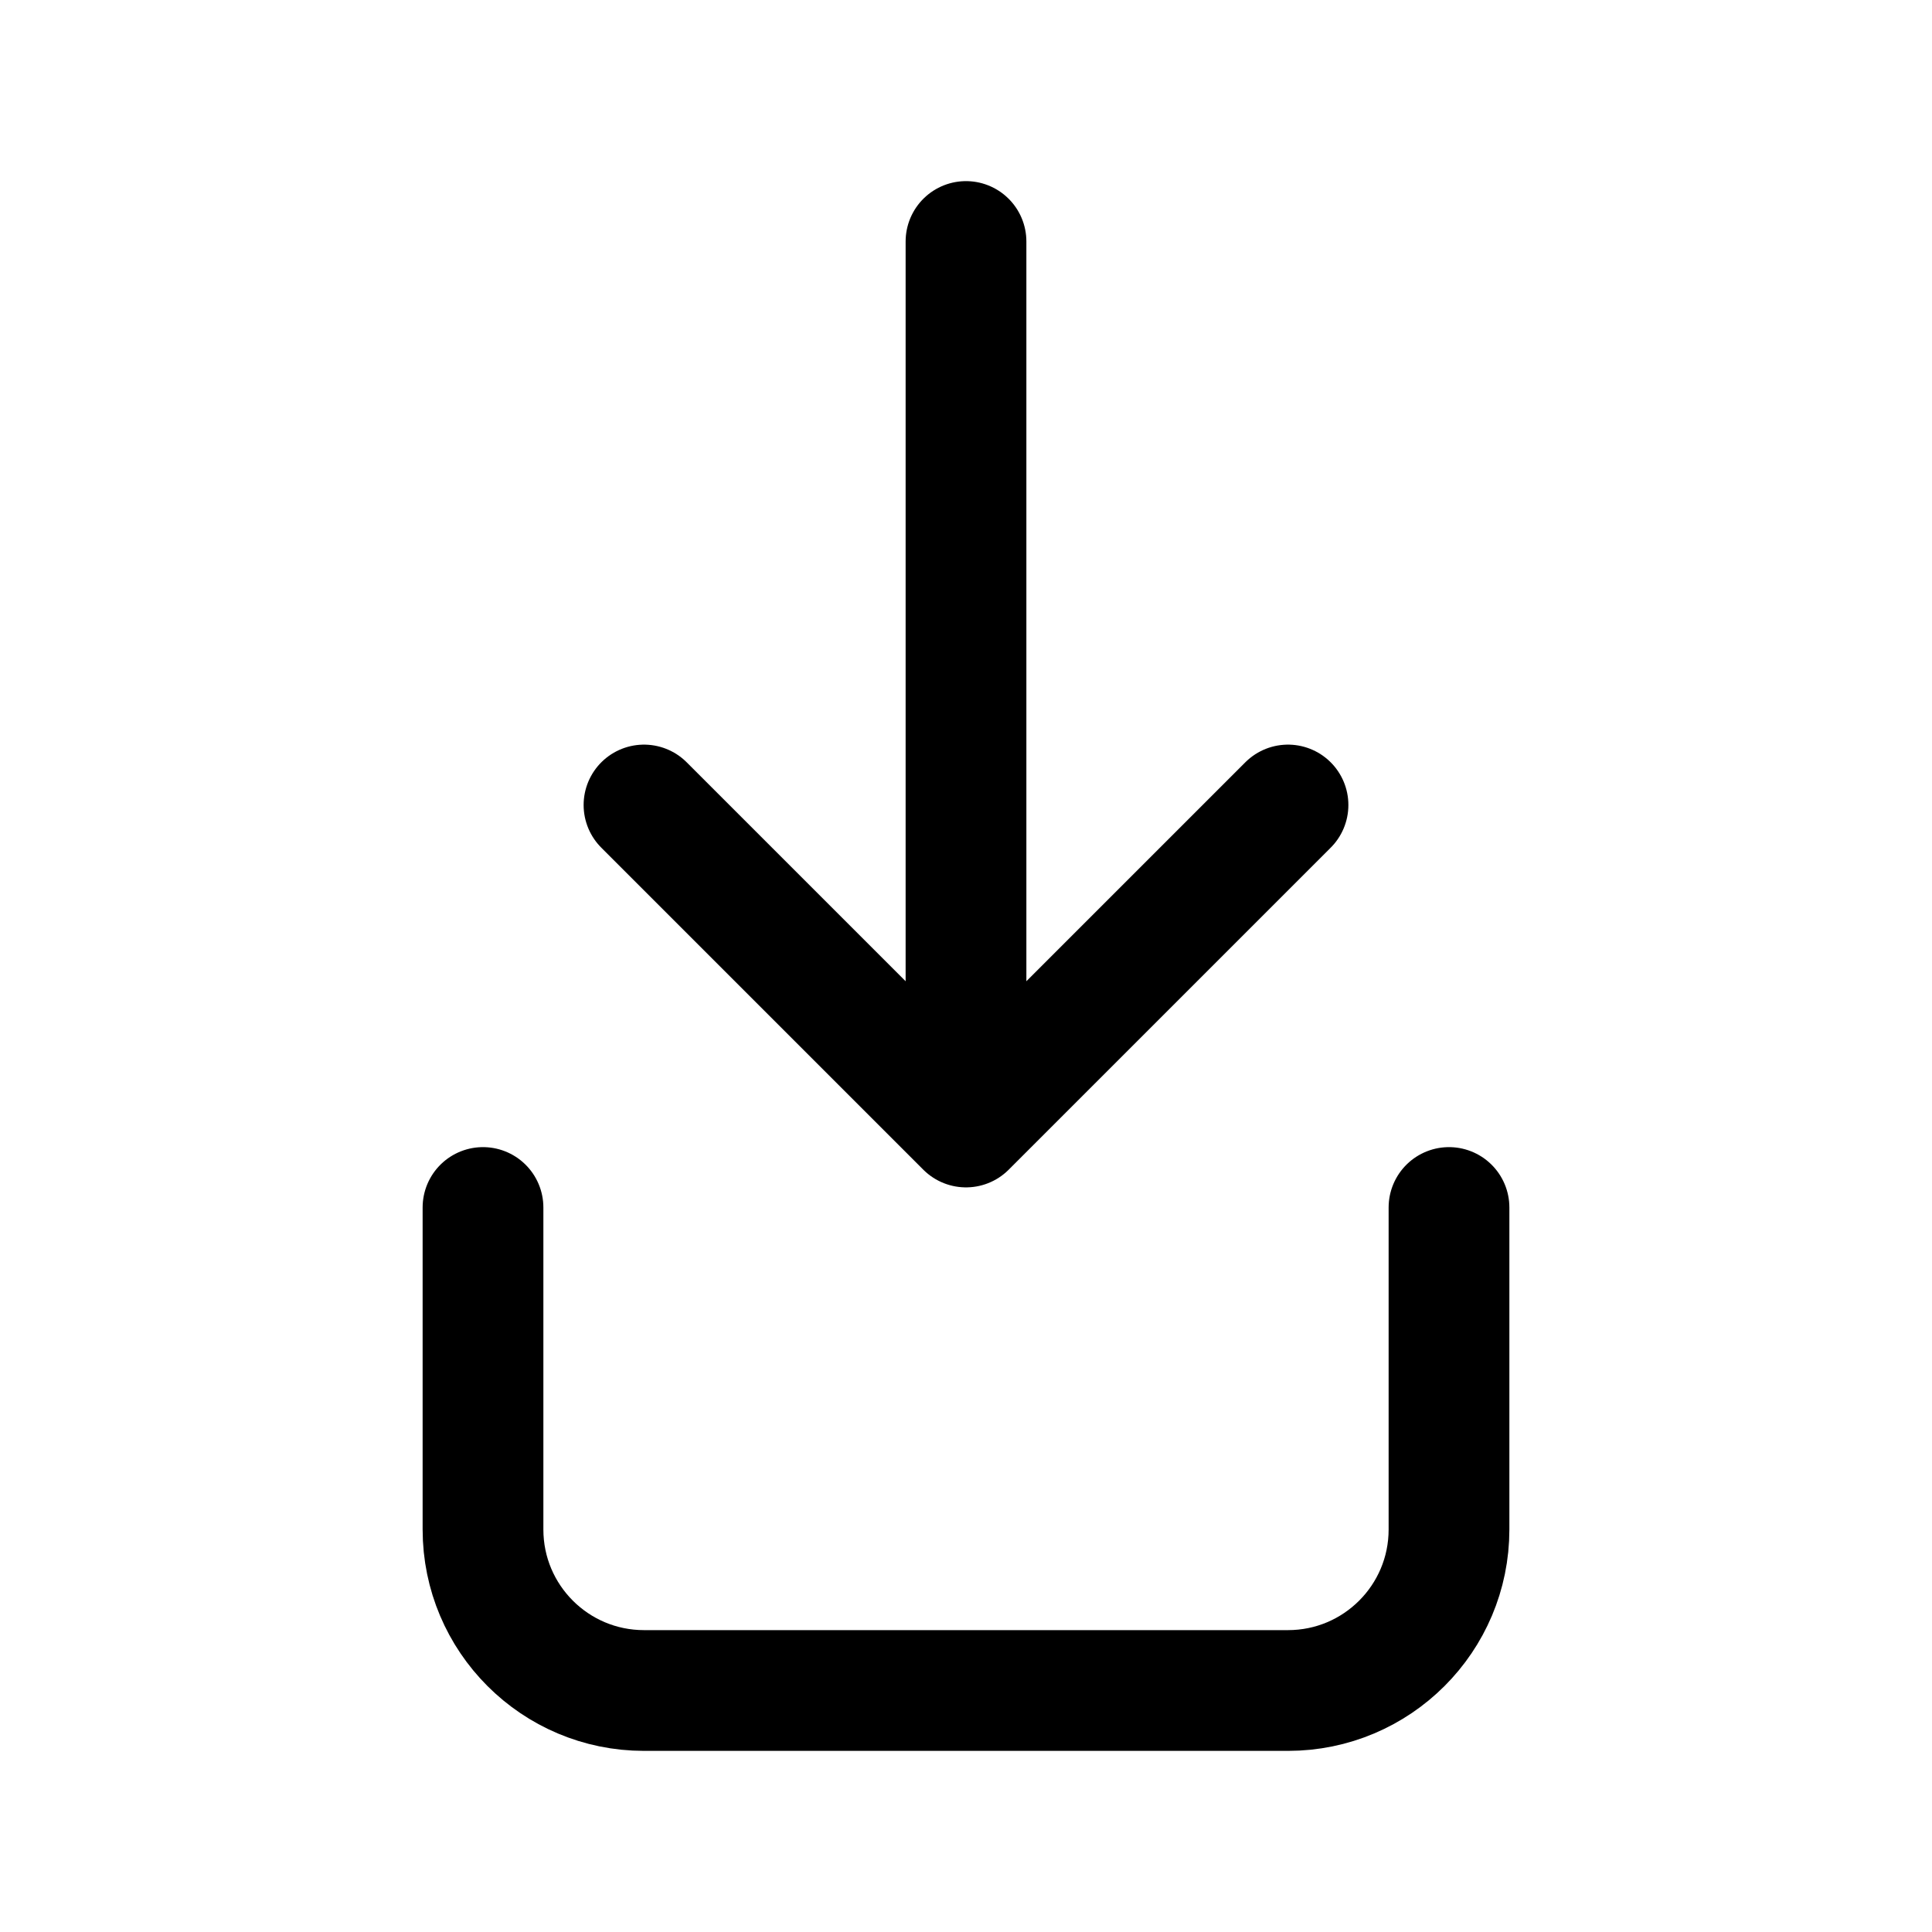
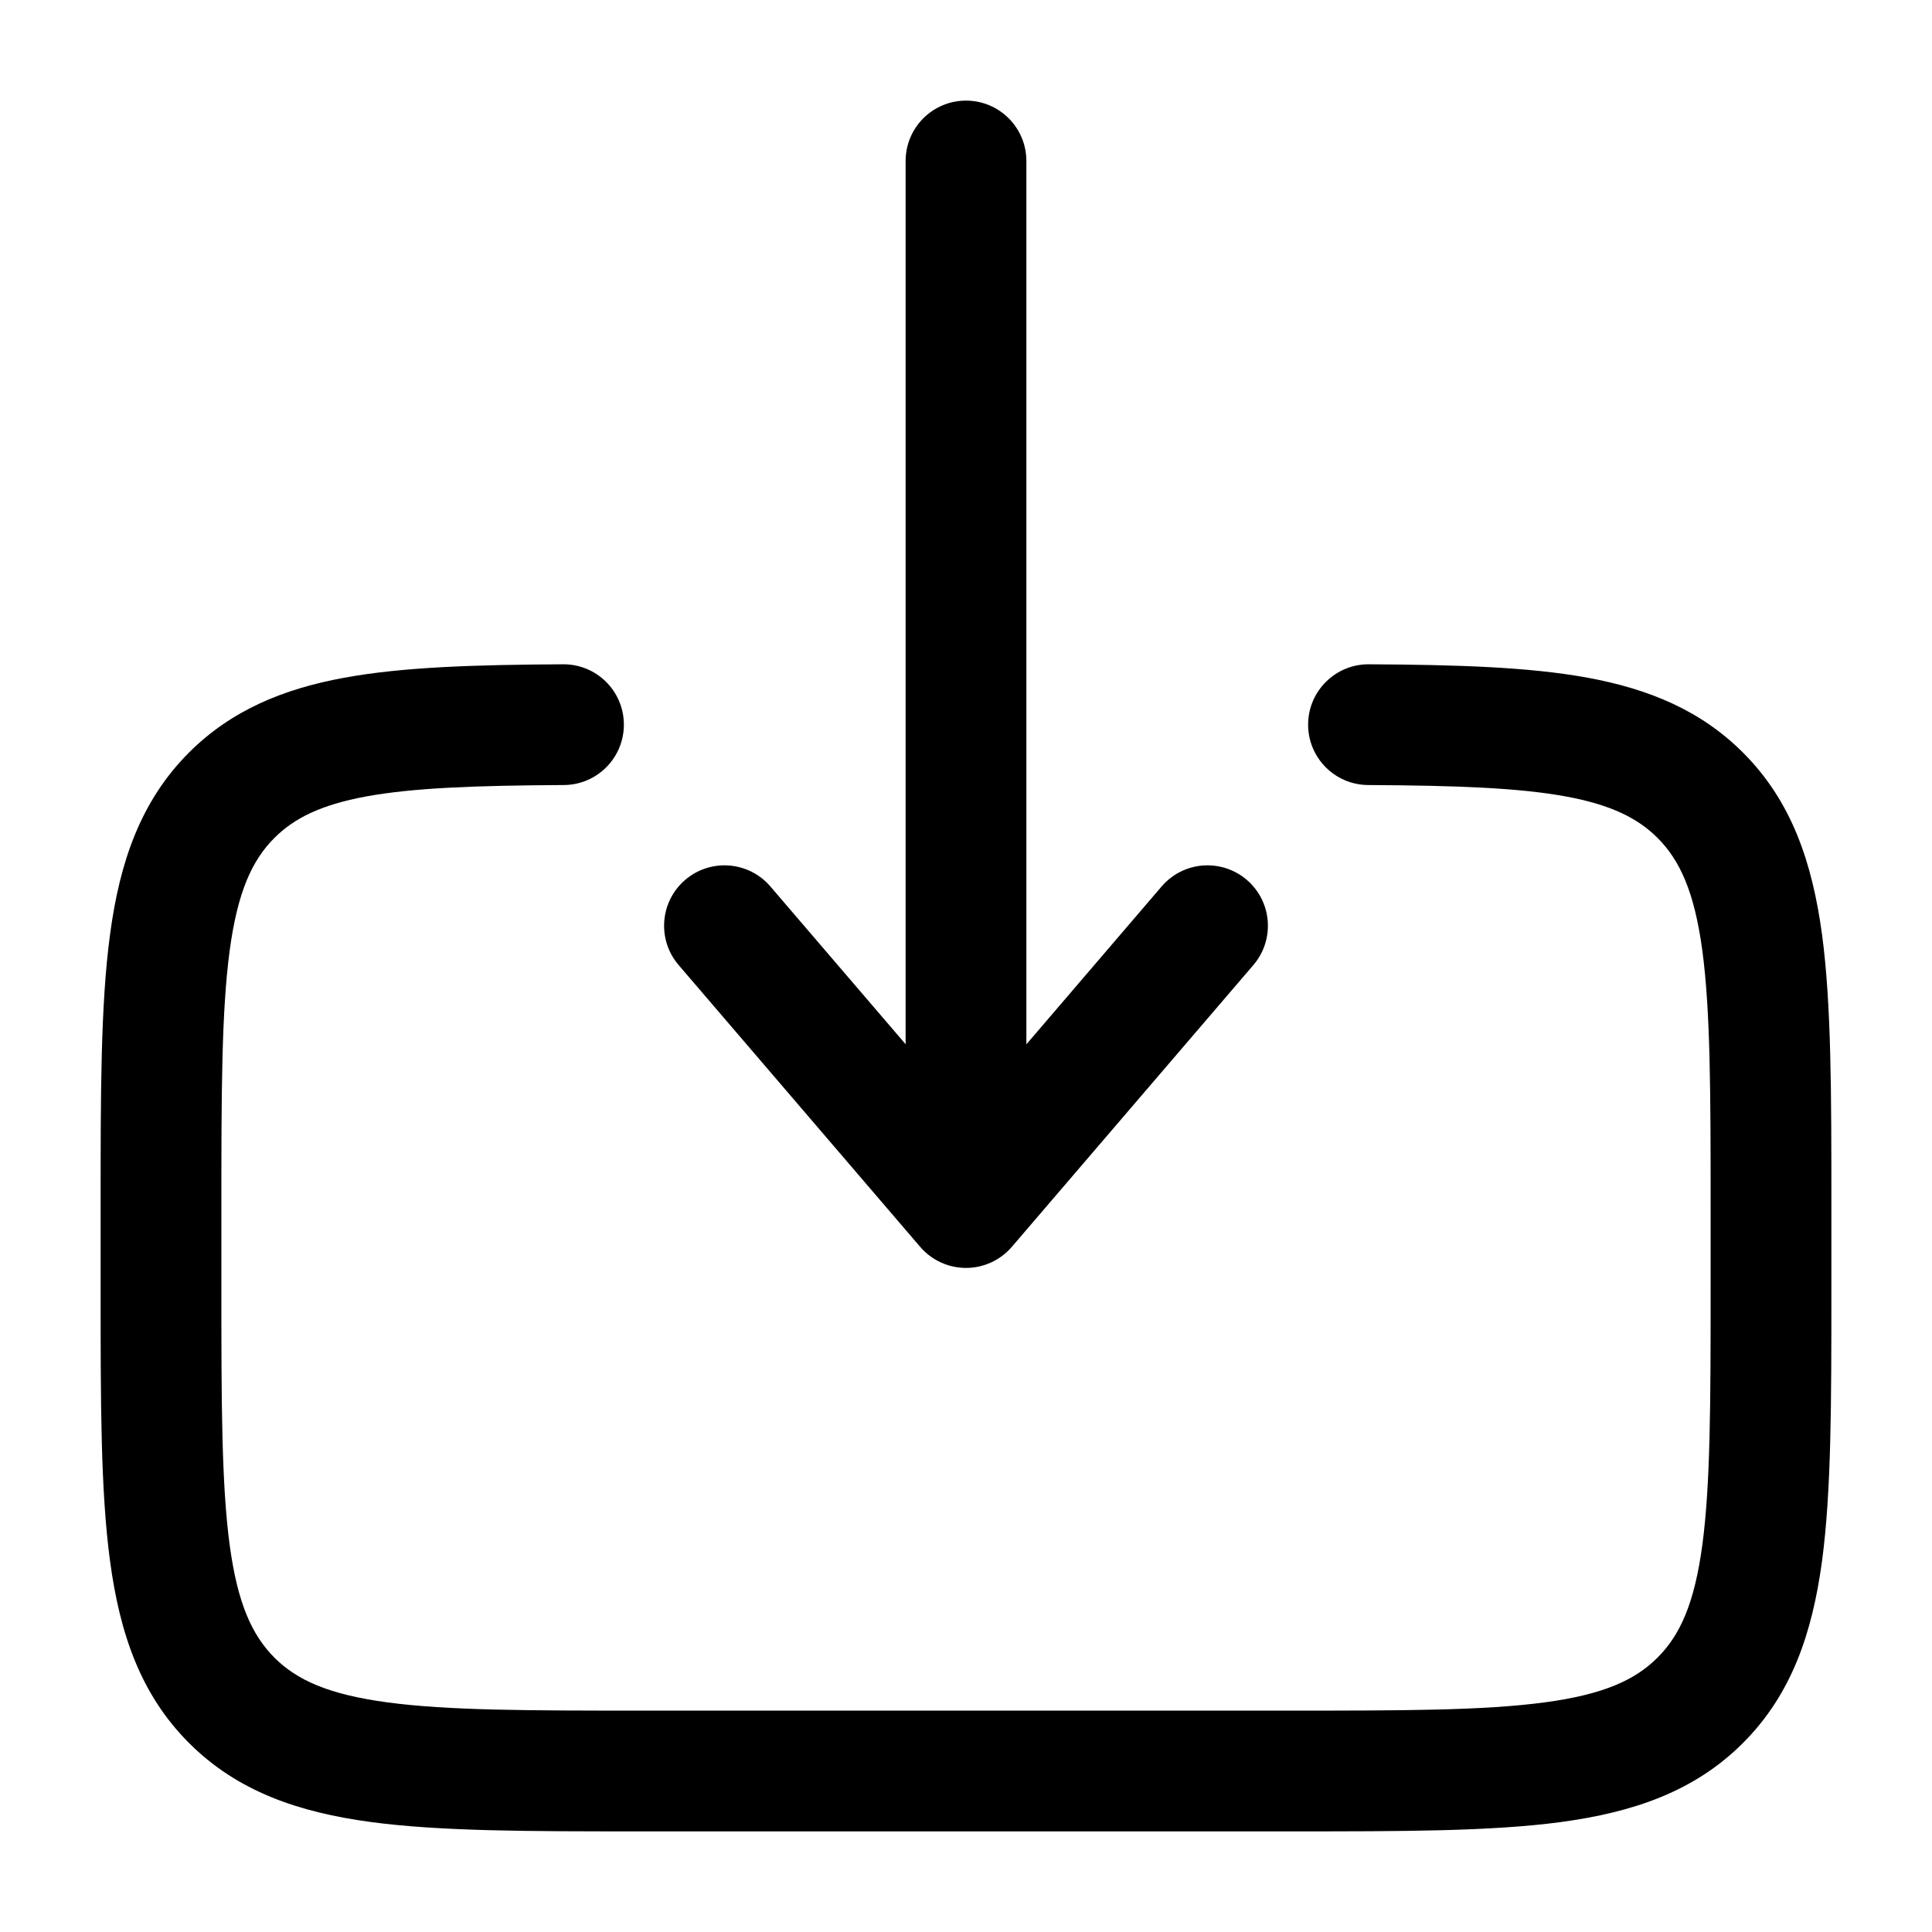
- <svg xmlns="http://www.w3.org/2000/svg" fill="none" stroke="currentColor" stroke-linecap="round" stroke-linejoin="round" stroke-width="1.5" viewBox="0 0 24 24">
-   <path d="M12 3v11m0 0 4-4m-4 4-4-4m-2 5v4a2 2 0 0 0 2 2h8a2 2 0 0 0 2-2v-4" />
+ <svg xmlns="http://www.w3.org/2000/svg" fill="none" viewBox="0 0 24 24">
+   <path fill="#000" fill-rule="evenodd" d="M12 1.25a.75.75 0 0 1 .75.75v10.973l1.68-1.961a.75.75 0 1 1 1.14.976l-3 3.5a.75.75 0 0 1-1.14 0l-3-3.5a.75.75 0 0 1 1.14-.976l1.68 1.96V2a.75.75 0 0 1 .75-.75M6.996 8.252a.75.75 0 0 1 .008 1.5c-1.093.006-1.868.034-2.457.142-.566.105-.895.272-1.138.515-.277.277-.457.666-.556 1.4-.101.755-.103 1.756-.103 3.191v1c0 1.436.002 2.437.103 3.192.099.734.28 1.122.556 1.4.277.276.665.456 1.4.555.754.102 1.756.103 3.191.103h8c1.435 0 2.436-.001 3.192-.103.734-.099 1.122-.279 1.399-.556s.457-.665.556-1.399c.101-.755.103-1.756.103-3.192v-1c0-1.435-.002-2.436-.103-3.192-.099-.733-.28-1.122-.556-1.399-.244-.243-.572-.41-1.138-.515-.589-.108-1.364-.136-2.457-.142a.75.75 0 0 1 .008-1.5c1.082.006 1.983.032 2.72.167.758.14 1.403.405 1.928.93.602.601.86 1.36.982 2.26.116.866.116 1.969.116 3.336v1.11c0 1.368 0 2.47-.116 3.337-.122.9-.38 1.658-.982 2.26s-1.36.86-2.26.982c-.867.116-1.97.116-3.337.116h-8.11c-1.367 0-2.47 0-3.337-.116-.9-.121-1.658-.38-2.26-.982s-.86-1.36-.981-2.26c-.117-.867-.117-1.97-.117-3.337v-1.11c0-1.367 0-2.47.117-3.337.12-.9.38-1.658.981-2.26.525-.524 1.17-.79 1.928-.929.737-.135 1.638-.161 2.72-.167" clip-rule="evenodd" />
</svg>
